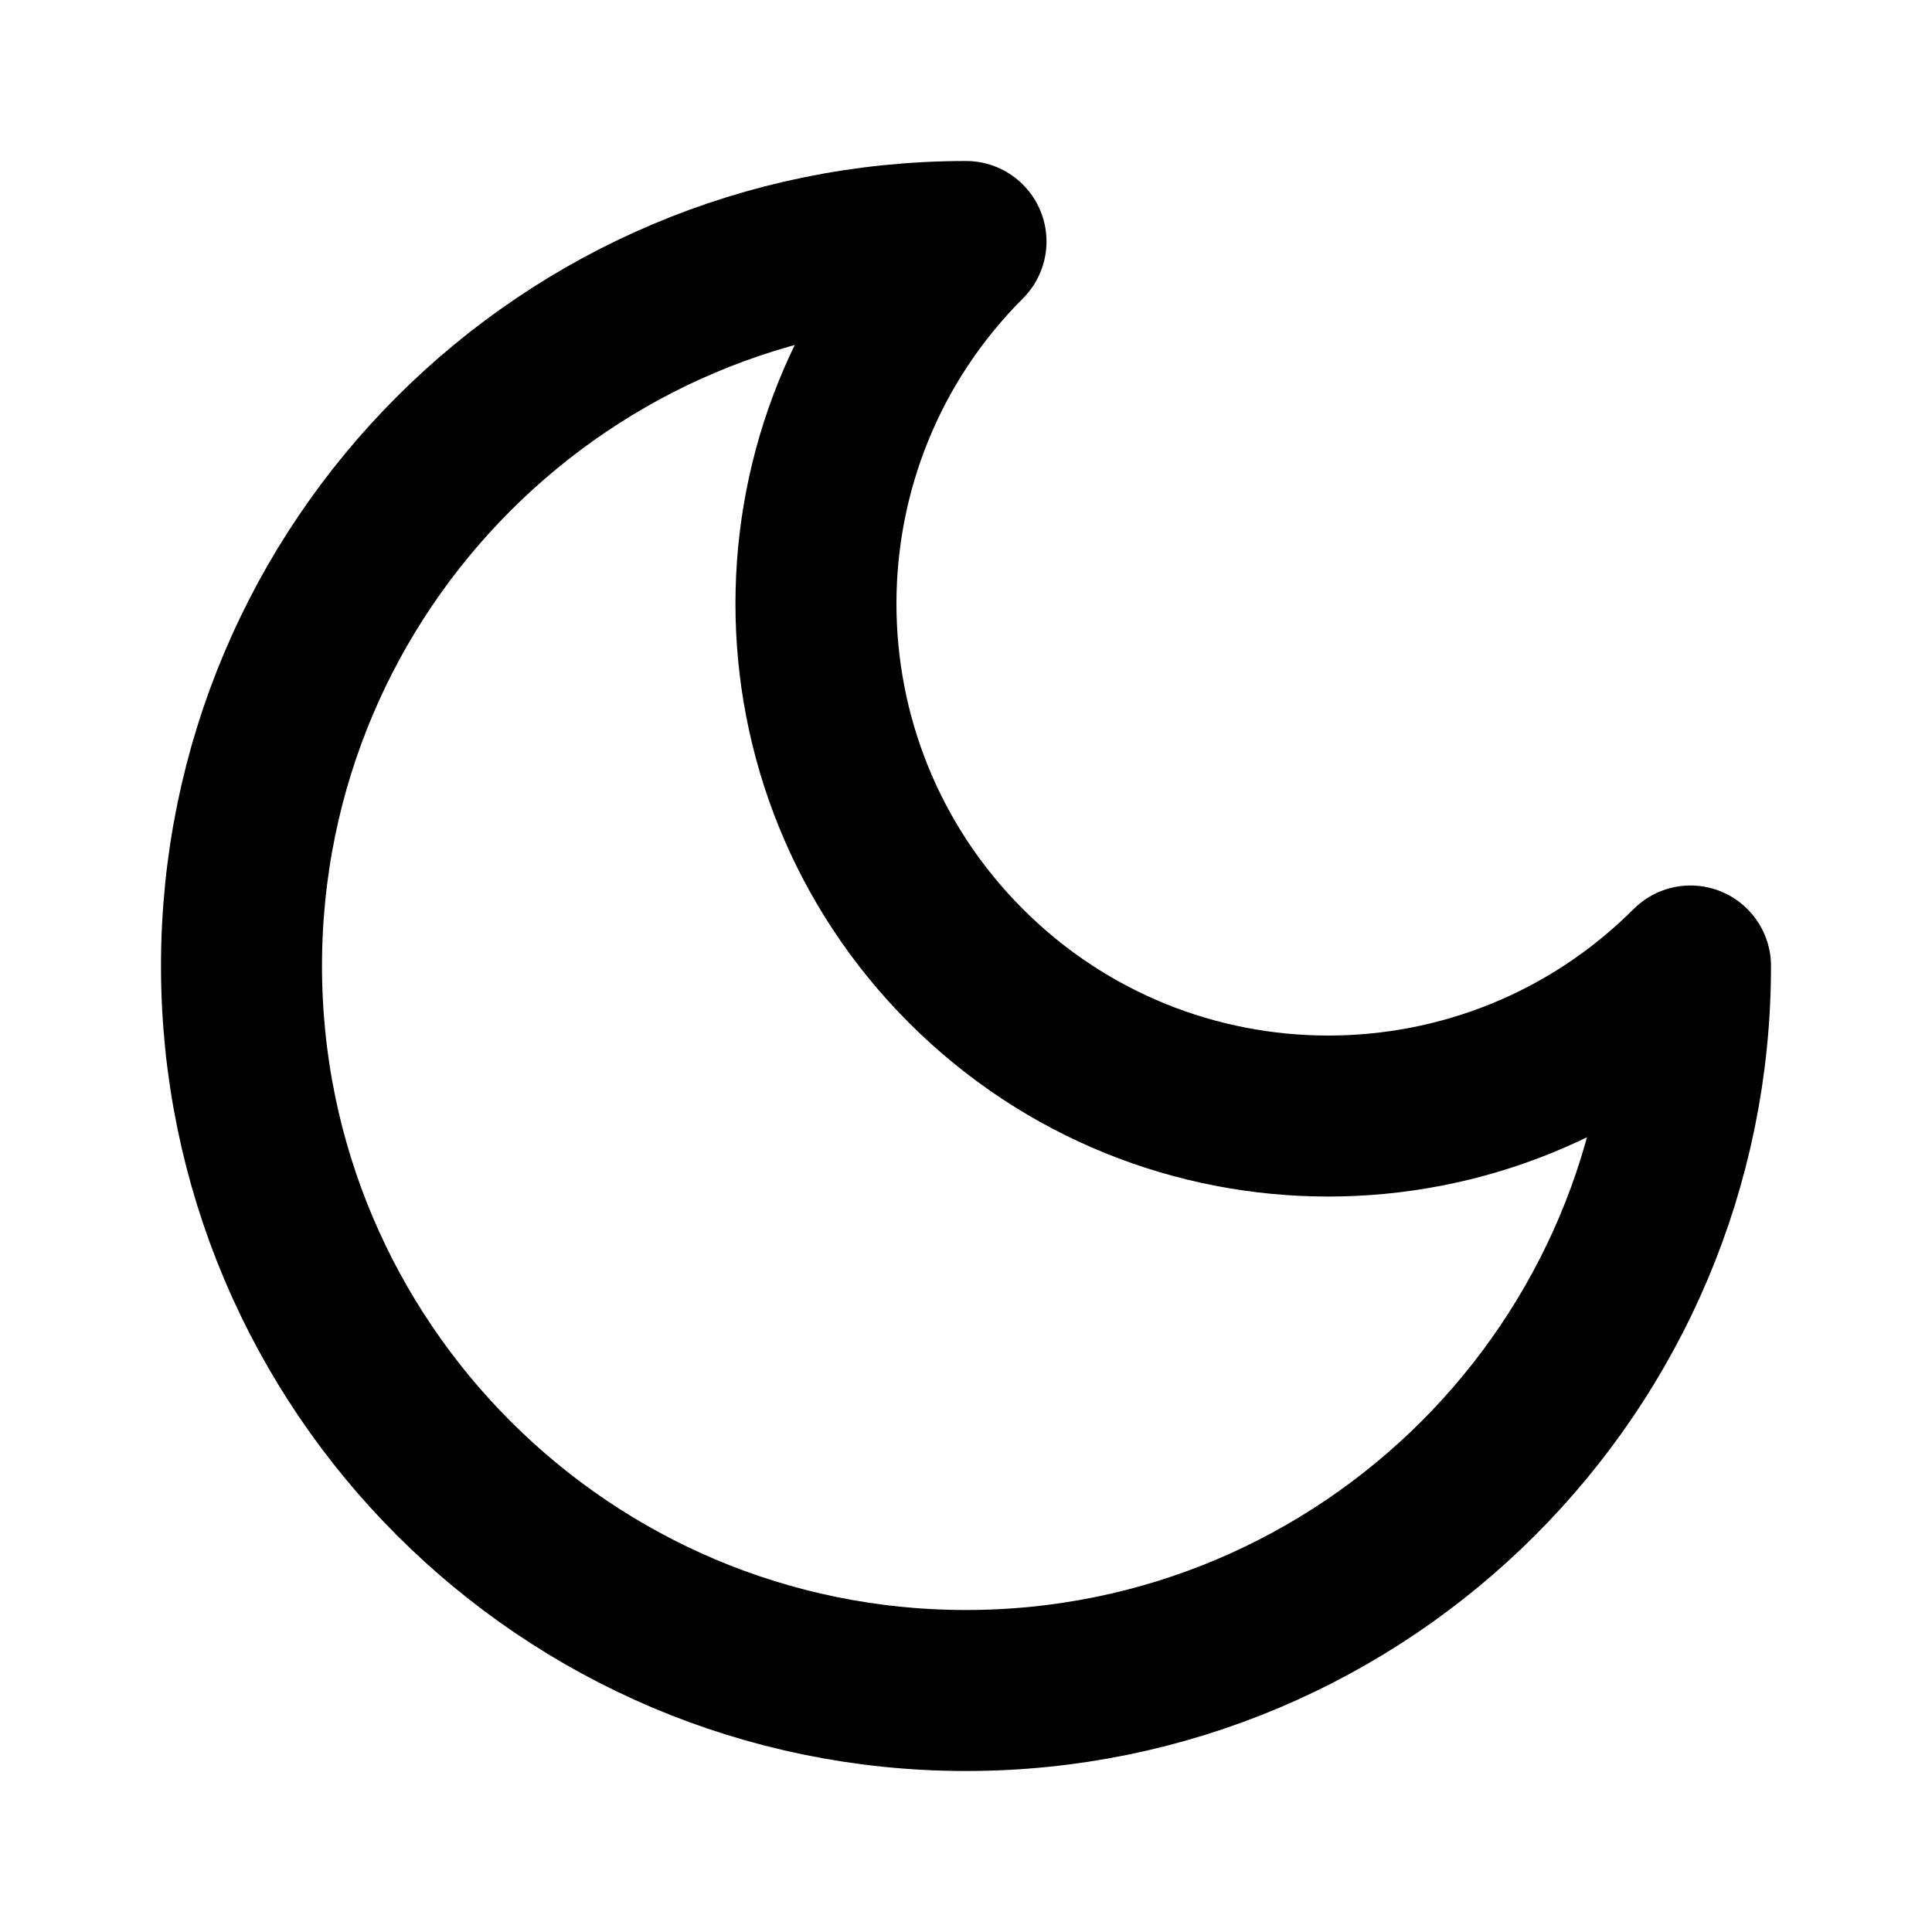
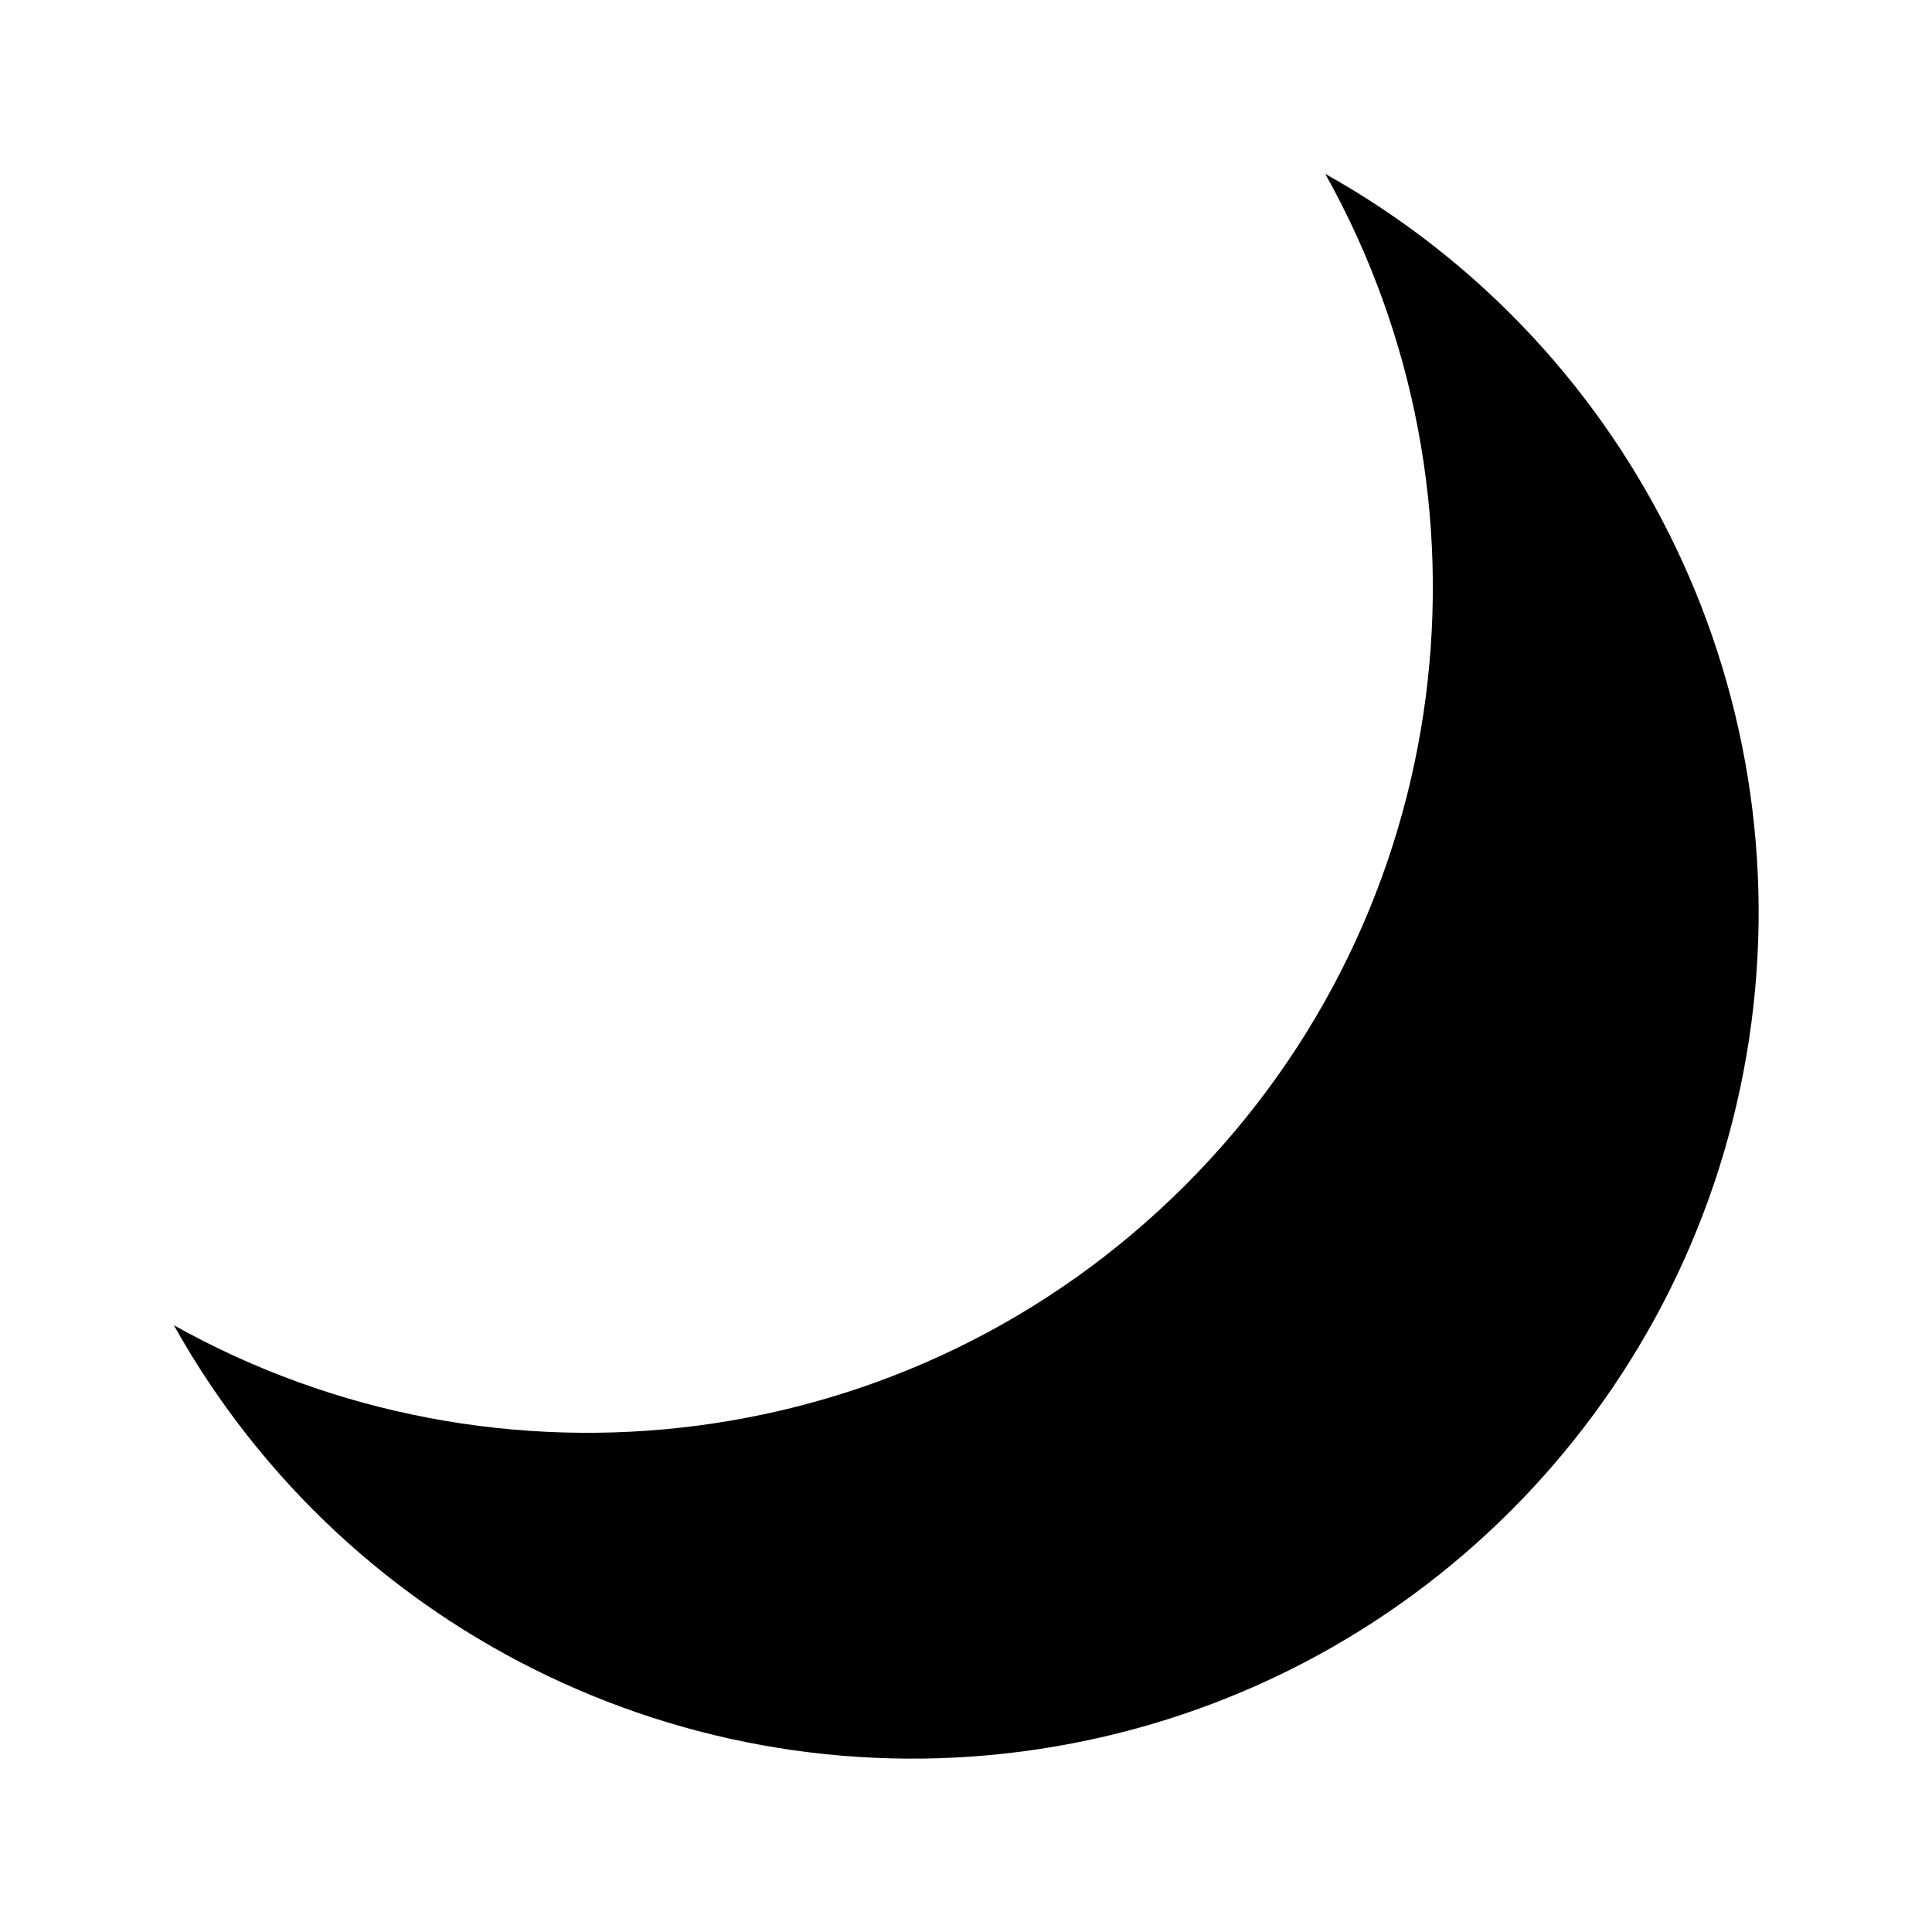
- <svg xmlns="http://www.w3.org/2000/svg" fill="none" stroke="currentColor" stroke-width="2" stroke-linecap="round" stroke-linejoin="round" role="img" viewBox="0 0 24 24">
-   <path d="M12 3a6 6 0 0 0 9 9 9 9 0 1 1-9-9Z" />
+ <svg xmlns="http://www.w3.org/2000/svg" width="512" height="512" viewBox="0 0 20 20">
+   <path fill="#000000" d="M13.719 1.8A8.759 8.759 0 1 1 1.8 13.719c3.335 1.867 7.633 1.387 10.469-1.449c2.837-2.837 3.318-7.134 1.45-10.47z" />
</svg>
